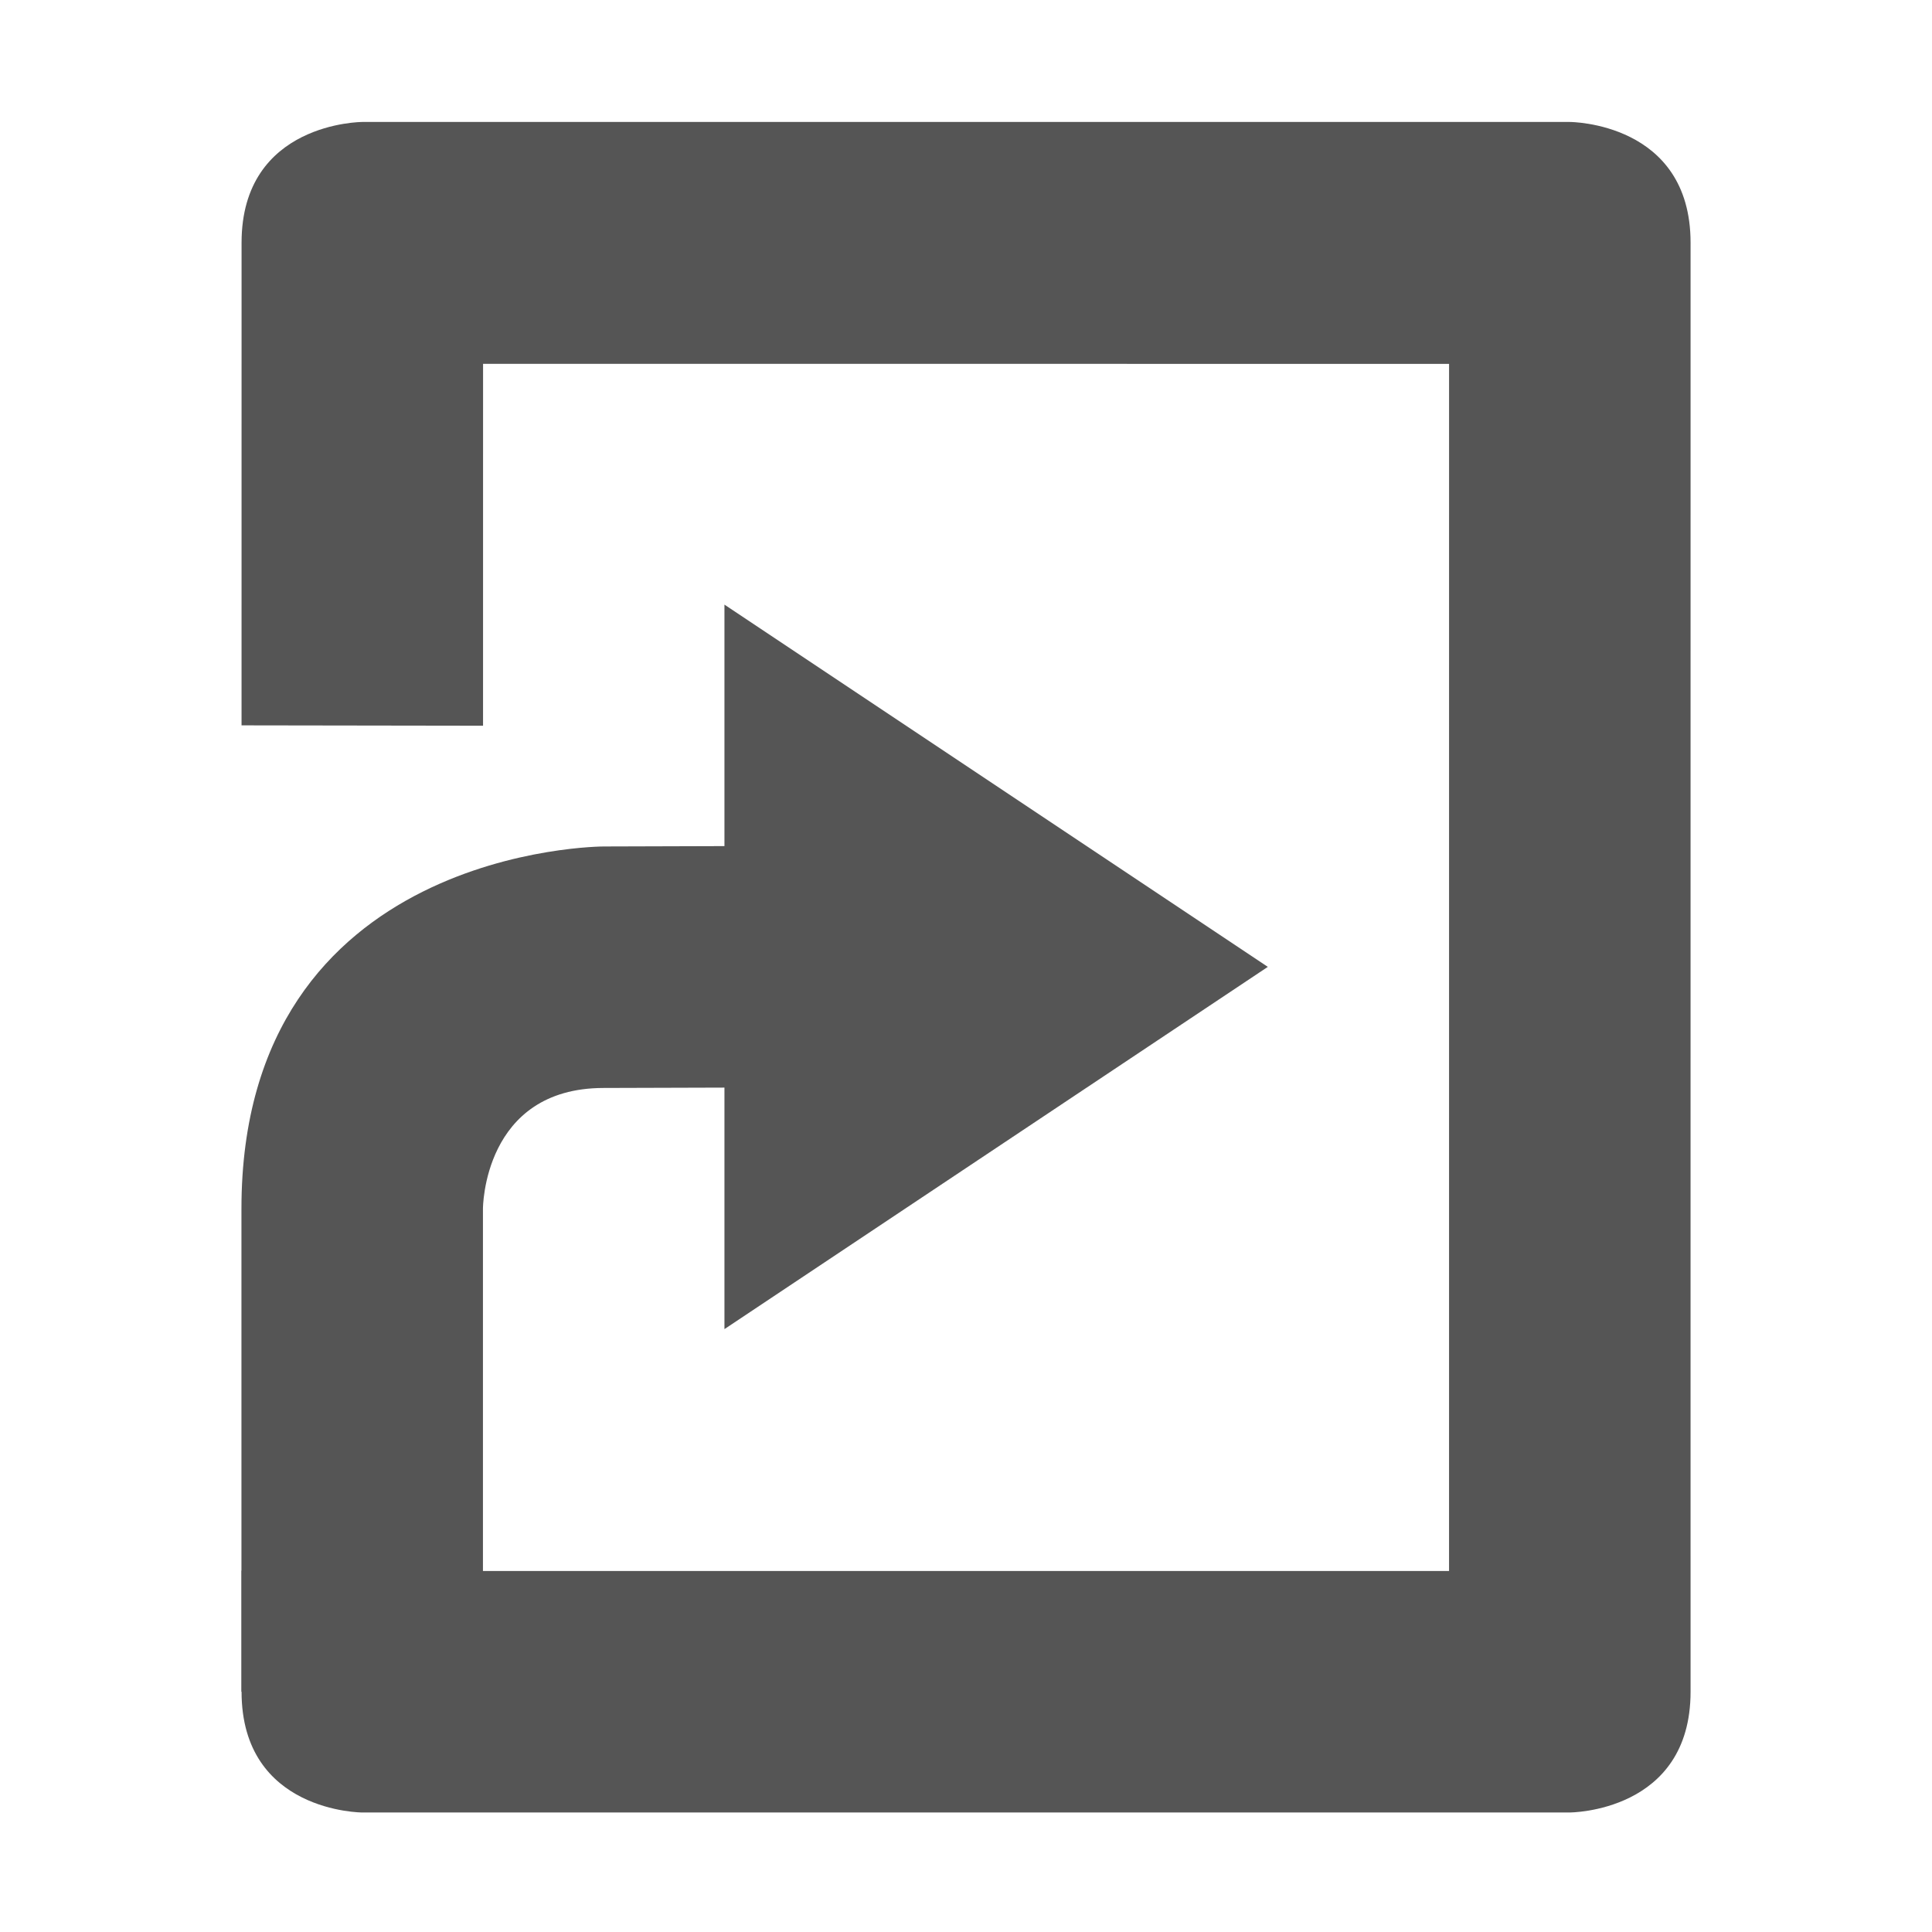
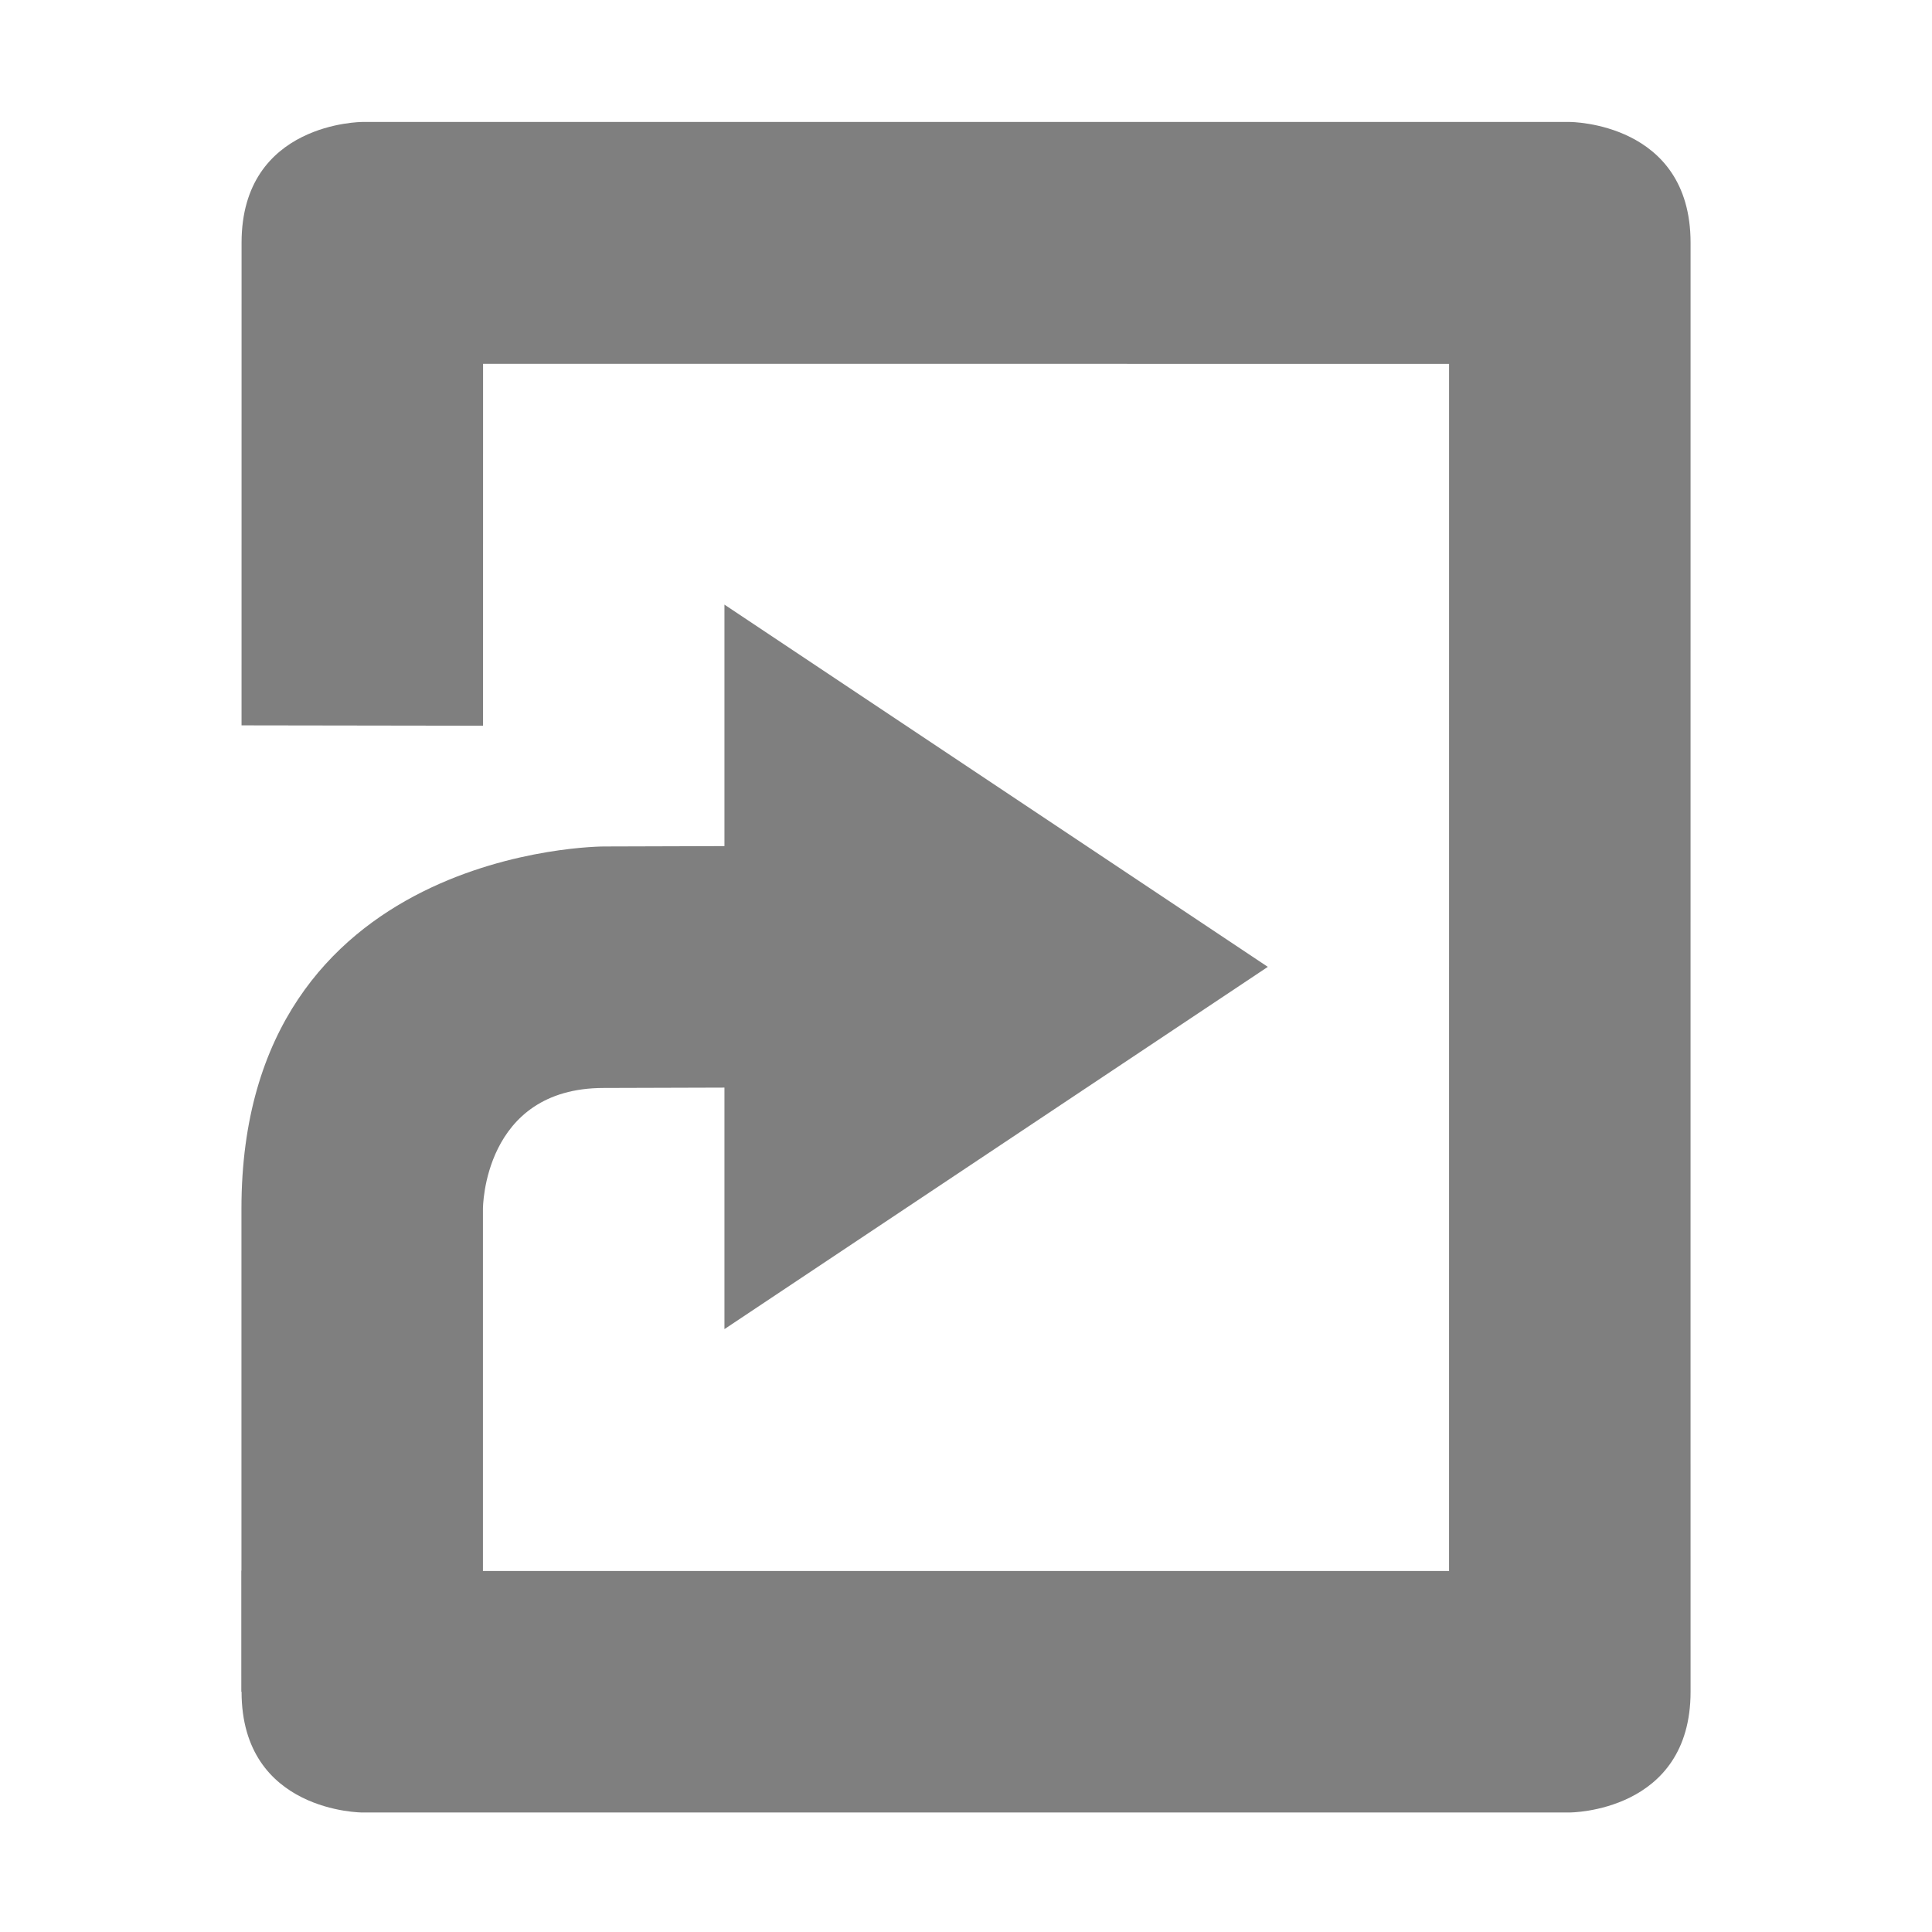
<svg xmlns="http://www.w3.org/2000/svg" xmlns:ns1="http://www.openswatchbook.org/uri/2009/osb" height="16" id="svg7384" style="enable-background:new" version="1.1" width="16">
  <defs id="defs7386">
    <linearGradient id="linearGradient5606" ns1:paint="solid">
      <stop id="stop5608" offset="0" style="stop-color:#000000;stop-opacity:1;" />
    </linearGradient>
    <filter id="filter7554" style="color-interpolation-filters:sRGB">
      <feBlend id="feBlend7556" in2="BackgroundImage" mode="darken" />
    </filter>
  </defs>
  <g id="layer9" style="display:inline" transform="translate(-566.0004,39.01009)" />
  <g id="layer10" style="display:inline;filter:url(#filter7554)" transform="translate(-566.0004,39.01009)" />
  <g id="layer1" style="display:inline" transform="translate(-325.0002,-577.9899)" />
  <g id="layer14" style="display:inline" transform="translate(-566.0004,39.01009)" />
  <g id="layer15" style="display:inline" transform="translate(-566.0004,39.01009)" />
  <g id="g71291" style="display:inline" transform="translate(-566.0004,39.01009)" />
  <g id="layer2" style="display:inline" transform="translate(-325.0002,-427.9899)" />
  <g id="g6058" style="display:inline" transform="translate(-325.0002,-427.9899)" />
  <g id="layer12" style="display:inline" transform="translate(-566.0004,39.01009)">
-     <path d="m 579.001,-24 c 0,0 1,0 1,-1 l -2e-4,-3.003 2e-4,-8.997 c 0,-1 -1,-1 -1,-1 l -10,0 c 0,0 -1,0 -1,1 l -2e-4,3.997 2,0.003 2e-4,-2.997 8,3.6e-4 -2e-4,9.997 -8,-1.8e-4 0,0 -2,-0.003 2e-4,1.003 c 0,1 1,1 1,1 z" id="path7076" style="color:#bebebe;display:inline;overflow:visible;visibility:visible;fill:#555555;fill-opacity:1;fill-rule:nonzero;stroke:none;stroke-width:1;marker:none;enable-background:accumulate" />
-     <path d="m 572,-28.003 0,-2 -1,0.003 c -1,0 -1,1 -1,1 l 0,4 -2,0 0,-4 c 0,-3 3,-3 3,-3 l 1,-0.003 0,-2 4.5,3 z" id="path7080" style="fill:#555555;fill-opacity:1;stroke:none" />
+     <path d="m 579.001,-24 c 0,0 1,0 1,-1 l -2e-4,-3.003 2e-4,-8.997 c 0,-1 -1,-1 -1,-1 l -10,0 c 0,0 -1,0 -1,1 l -2e-4,3.997 2,0.003 2e-4,-2.997 8,3.6e-4 -2e-4,9.997 -8,-1.8e-4 0,0 -2,-0.003 2e-4,1.003 c 0,1 1,1 1,1 z" id="path7076" style="color:#bebebe;display:inline;overflow:visible;visibility:visible;fill:#7f7f7f;fill-opacity:1;fill-rule:nonzero;stroke:none;stroke-width:1;marker:none;enable-background:accumulate" />
+     <path d="m 572,-28.003 0,-2 -1,0.003 c -1,0 -1,1 -1,1 l 0,4 -2,0 0,-4 c 0,-3 3,-3 3,-3 l 1,-0.003 0,-2 4.5,3 z" id="path7080" style="fill:#7f7f7f;fill-opacity:1;stroke:none" />
  </g>
</svg>
